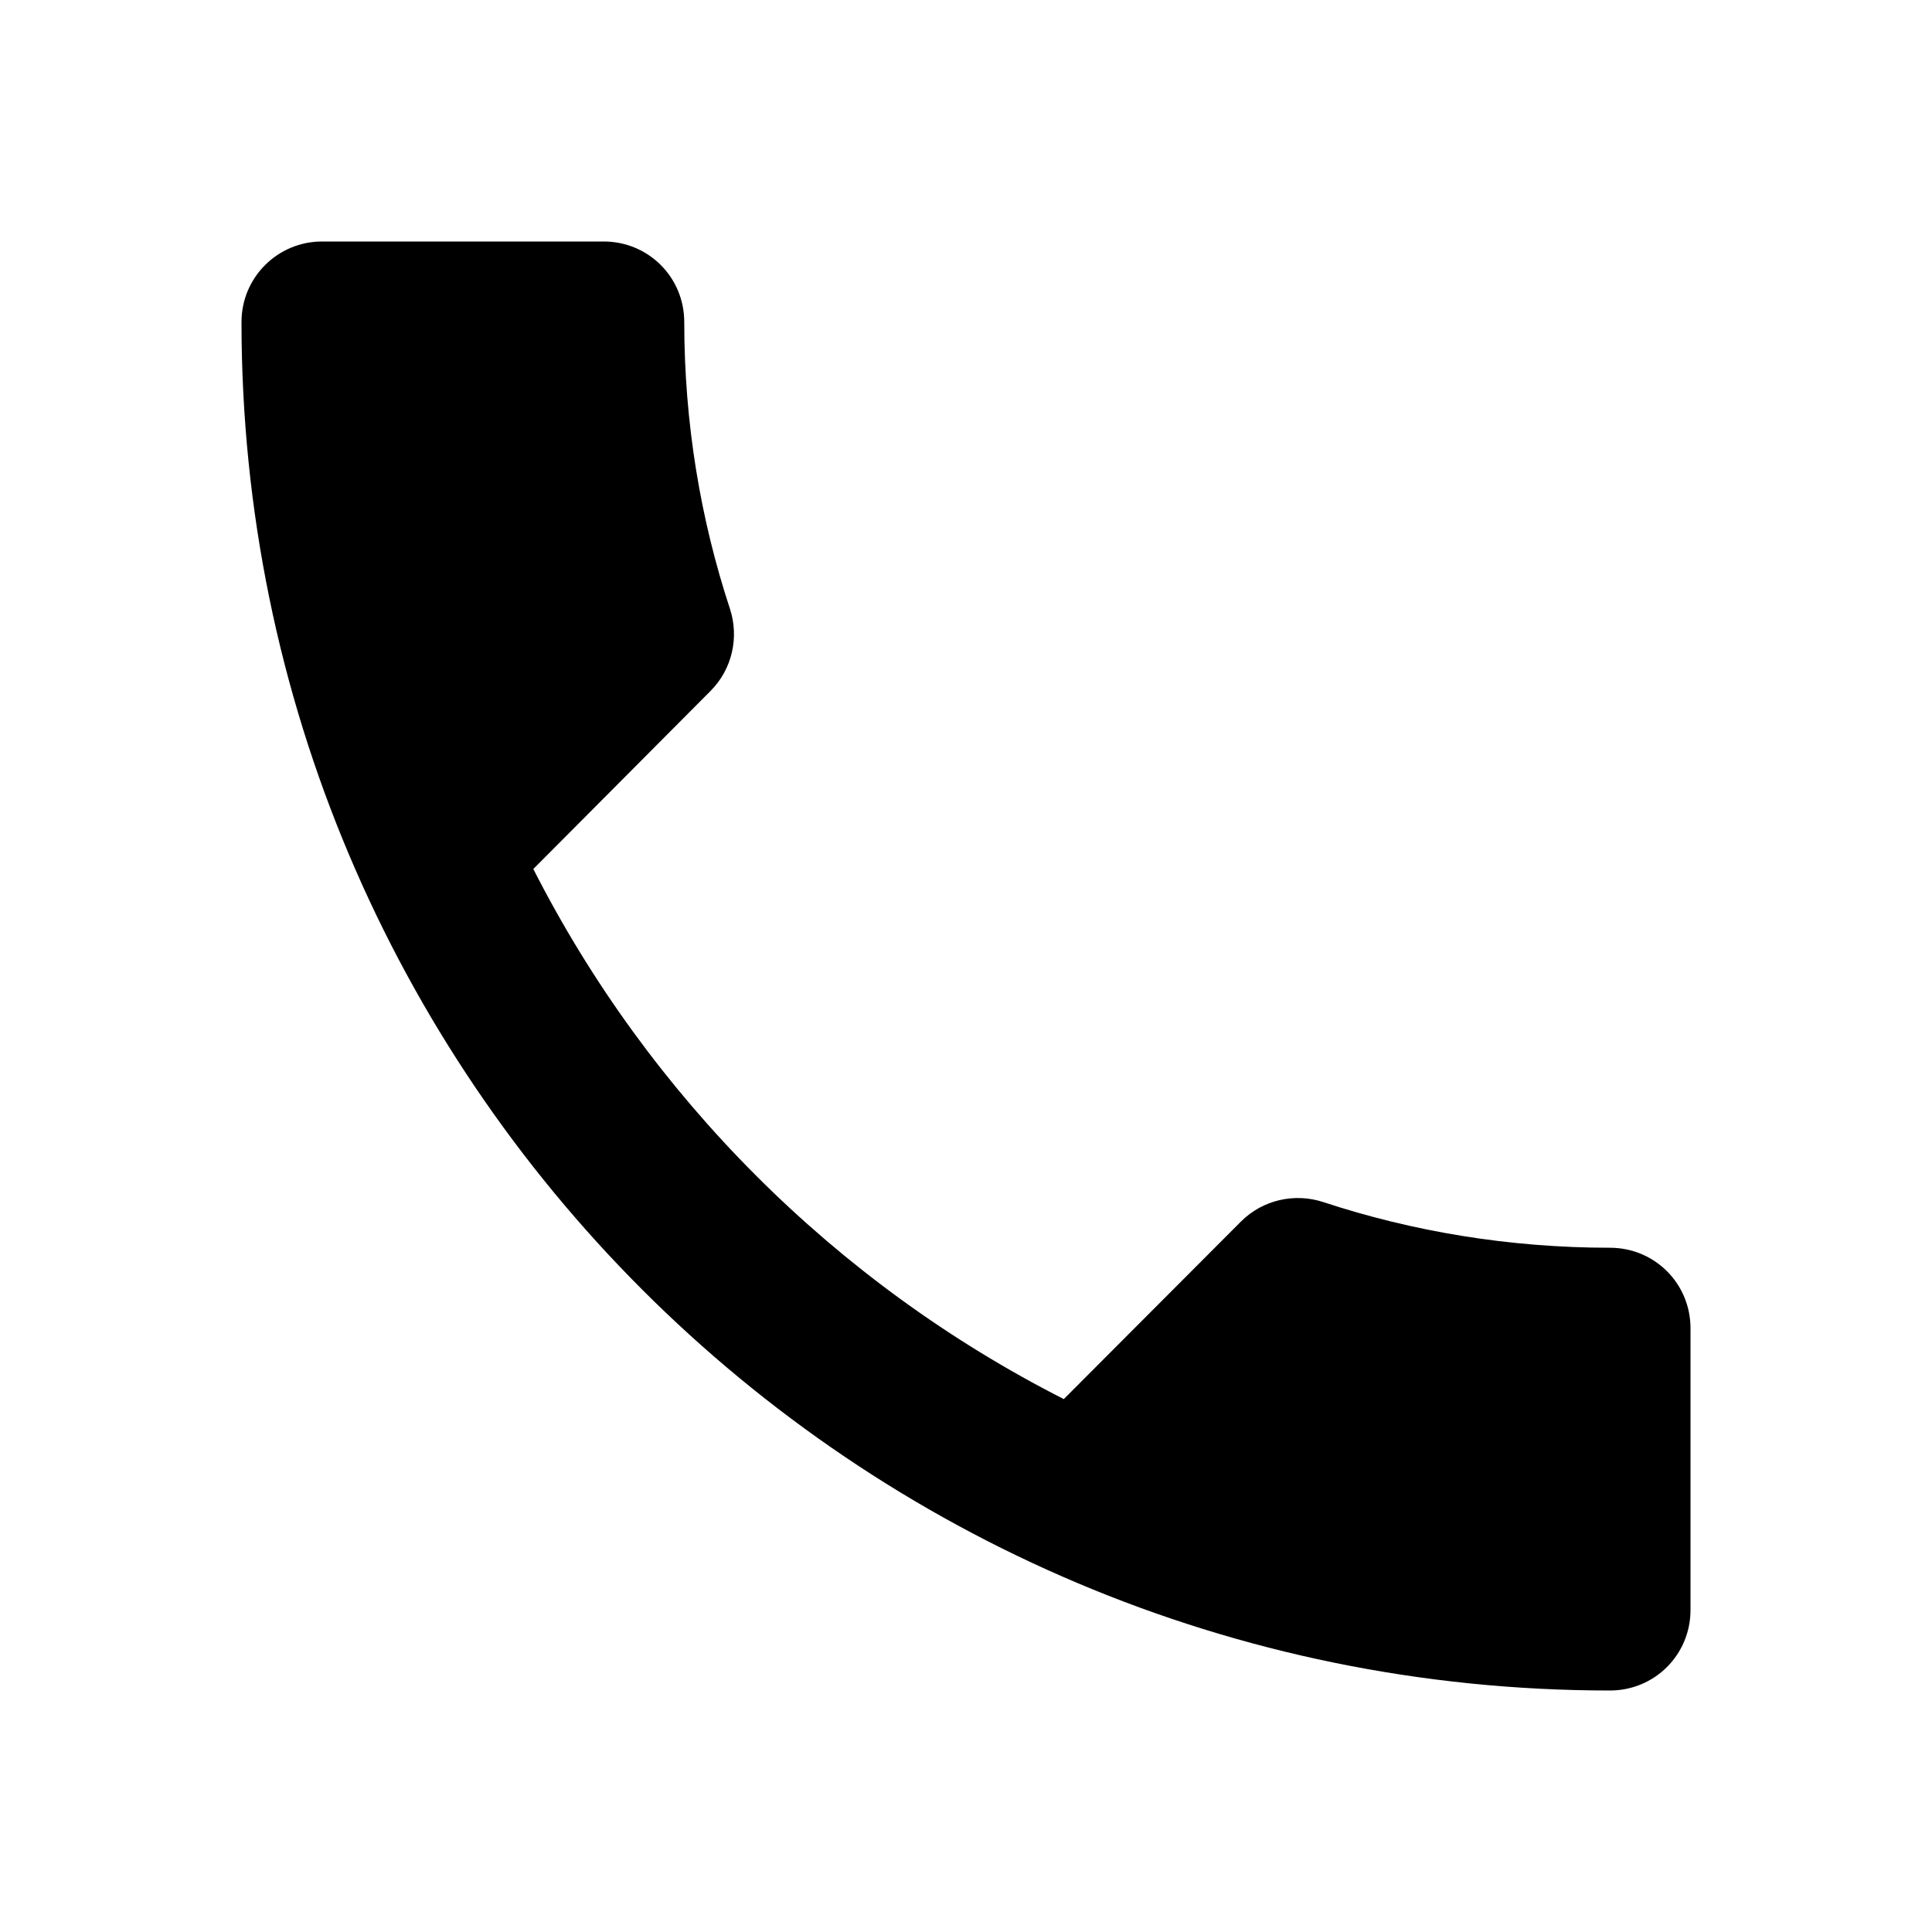
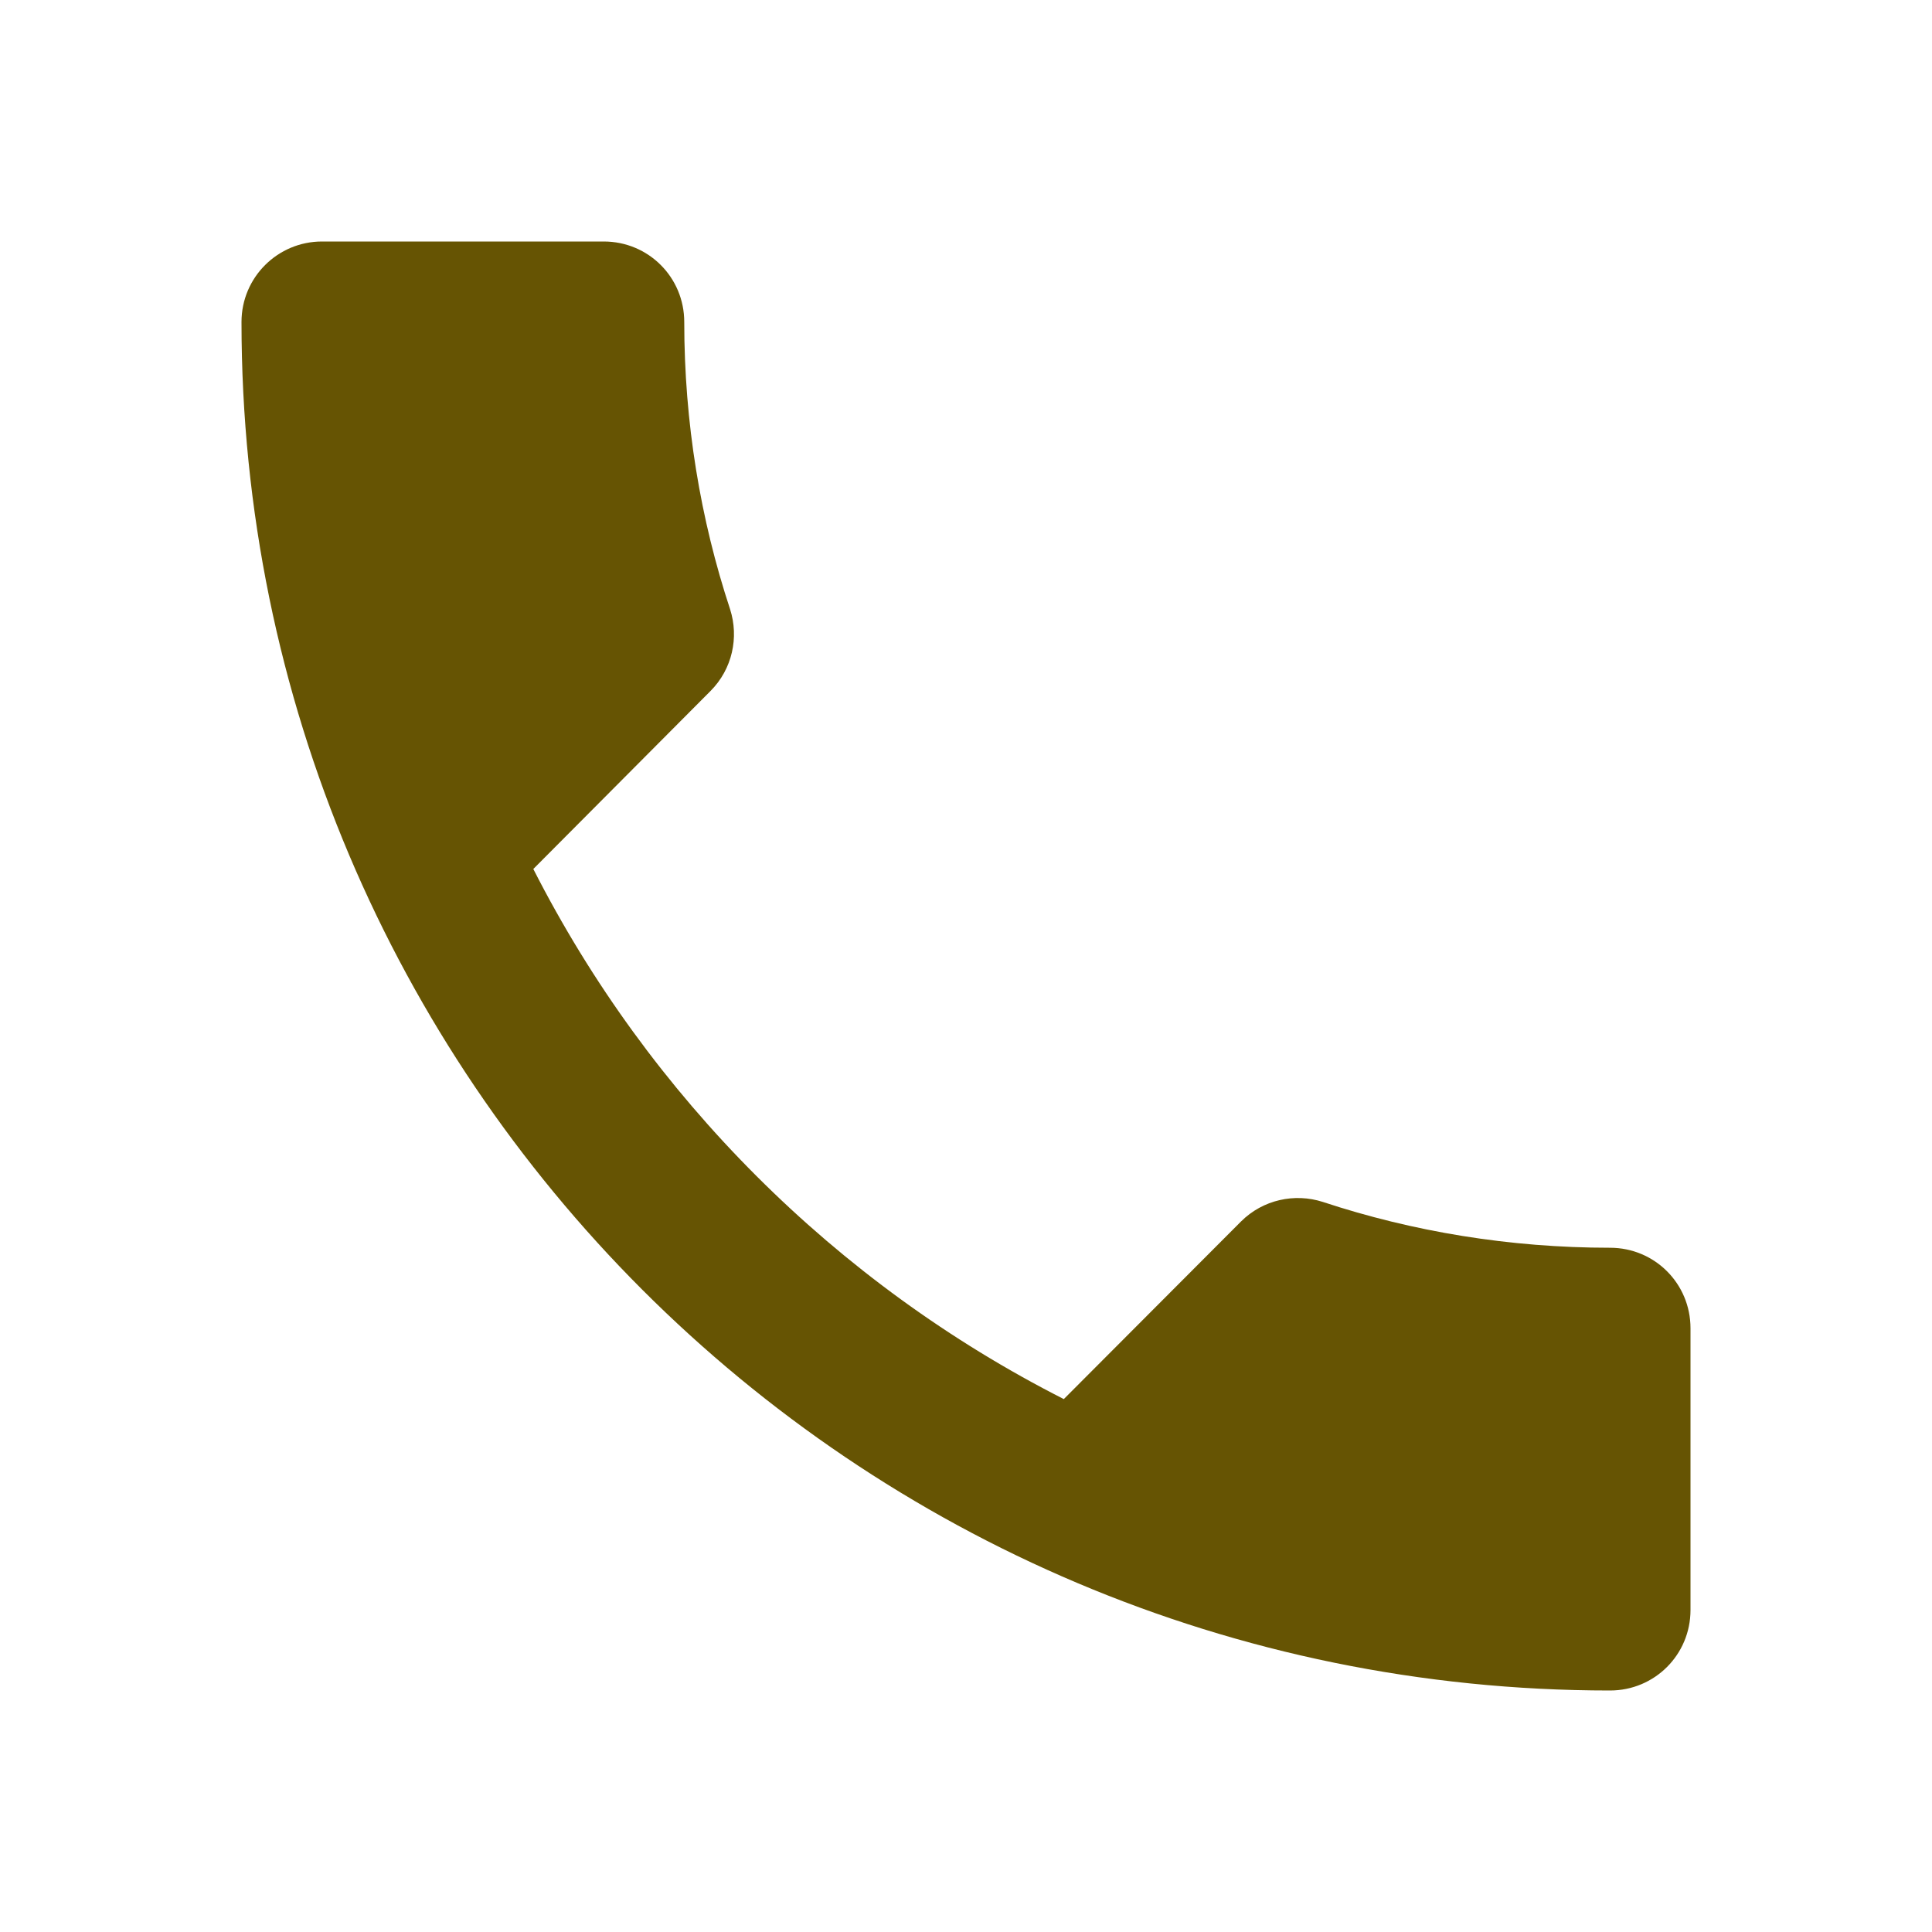
<svg xmlns="http://www.w3.org/2000/svg" height="48" viewBox="0 0 48 48" width="48">
  <path d="M0 0h48v48H0z" fill="none" />
-   <path d="M13.25 21.59c2.88 5.66 7.51 10.29 13.18 13.17l4.4-4.41c.55-.55 1.34-.71 2.03-.49C35.1 30.6 37.51 31 40 31c1.11 0 2 .89 2 2v7c0 1.11-.89 2-2 2C21.22 42 6 26.78 6 8c0-1.11.9-2 2-2h7c1.11 0 2 .89 2 2 0 2.49.4 4.9 1.14 7.14.22.69.06 1.48-.49 2.03l-4.4 4.42z" />
+   <path d="M13.25 21.59c2.88 5.66 7.51 10.29 13.18 13.17l4.4-4.41c.55-.55 1.34-.71 2.03-.49C35.1 30.6 37.51 31 40 31c1.11 0 2 .89 2 2v7c0 1.11-.89 2-2 2C21.22 42 6 26.78 6 8c0-1.11.9-2 2-2h7c1.11 0 2 .89 2 2 0 2.49.4 4.9 1.14 7.14.22.69.06 1.48-.49 2.03l-4.4 4.42z" fill="rgb(102, 84, 3)" />
</svg>
